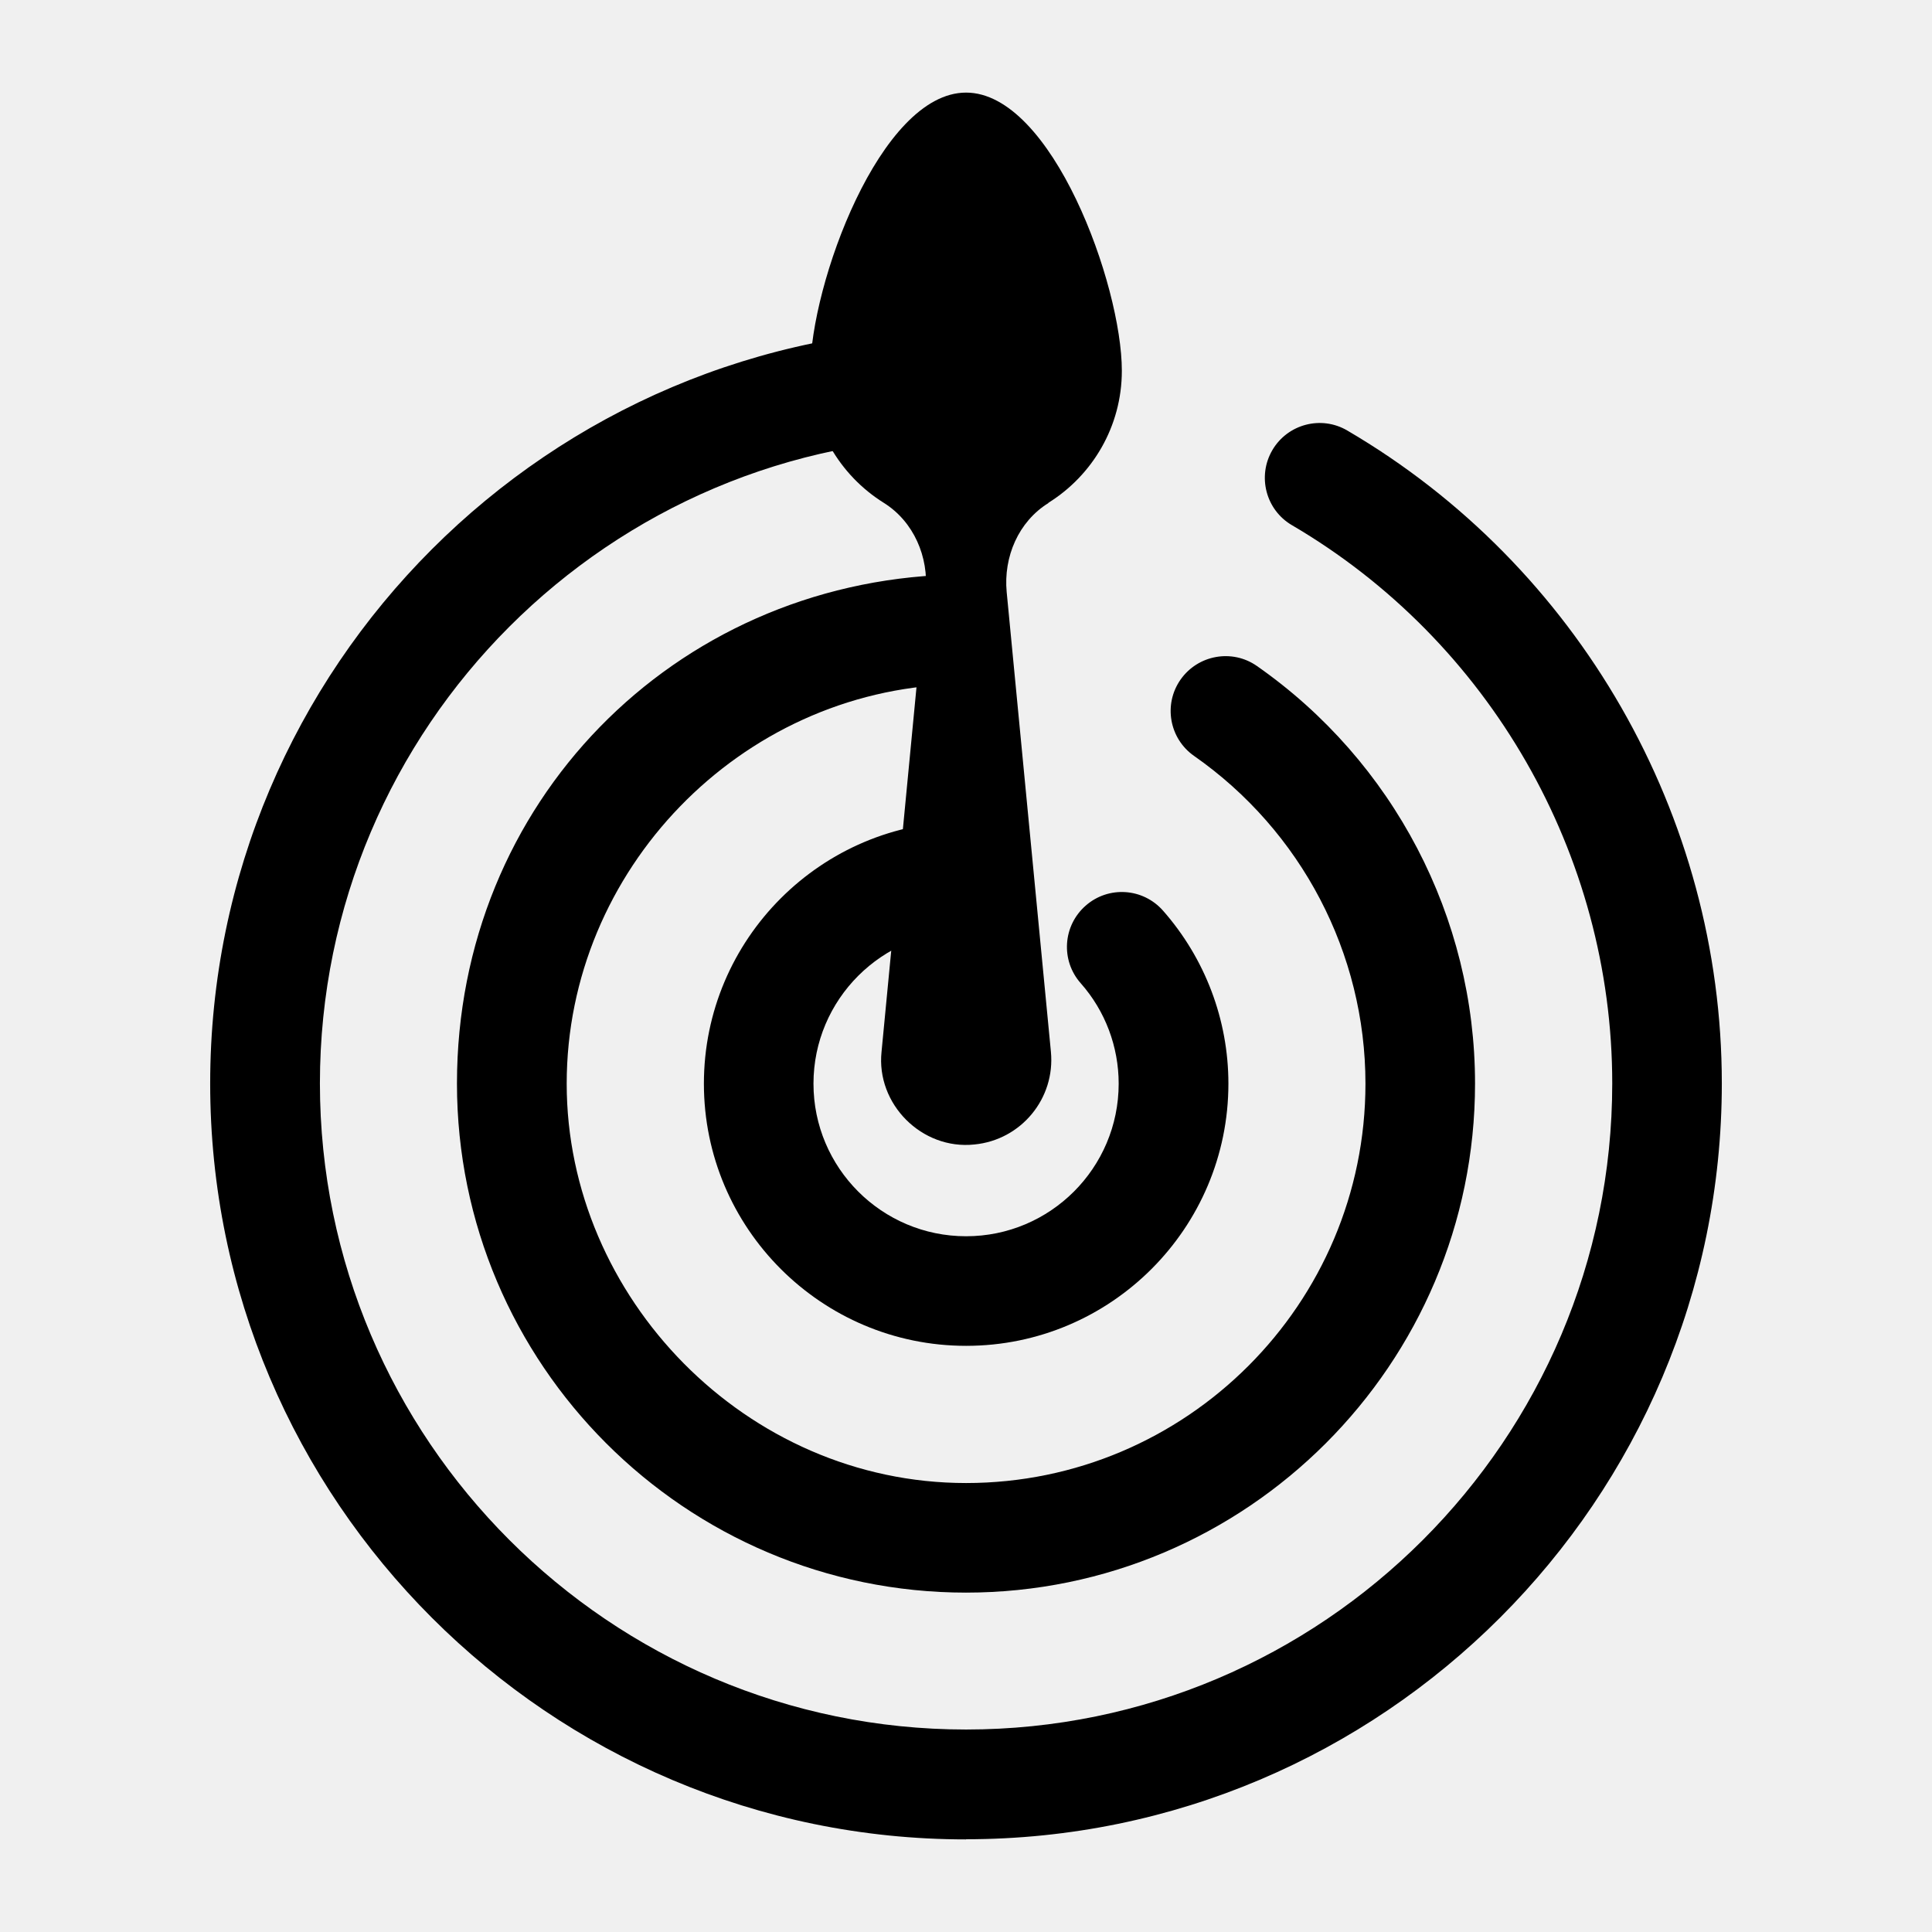
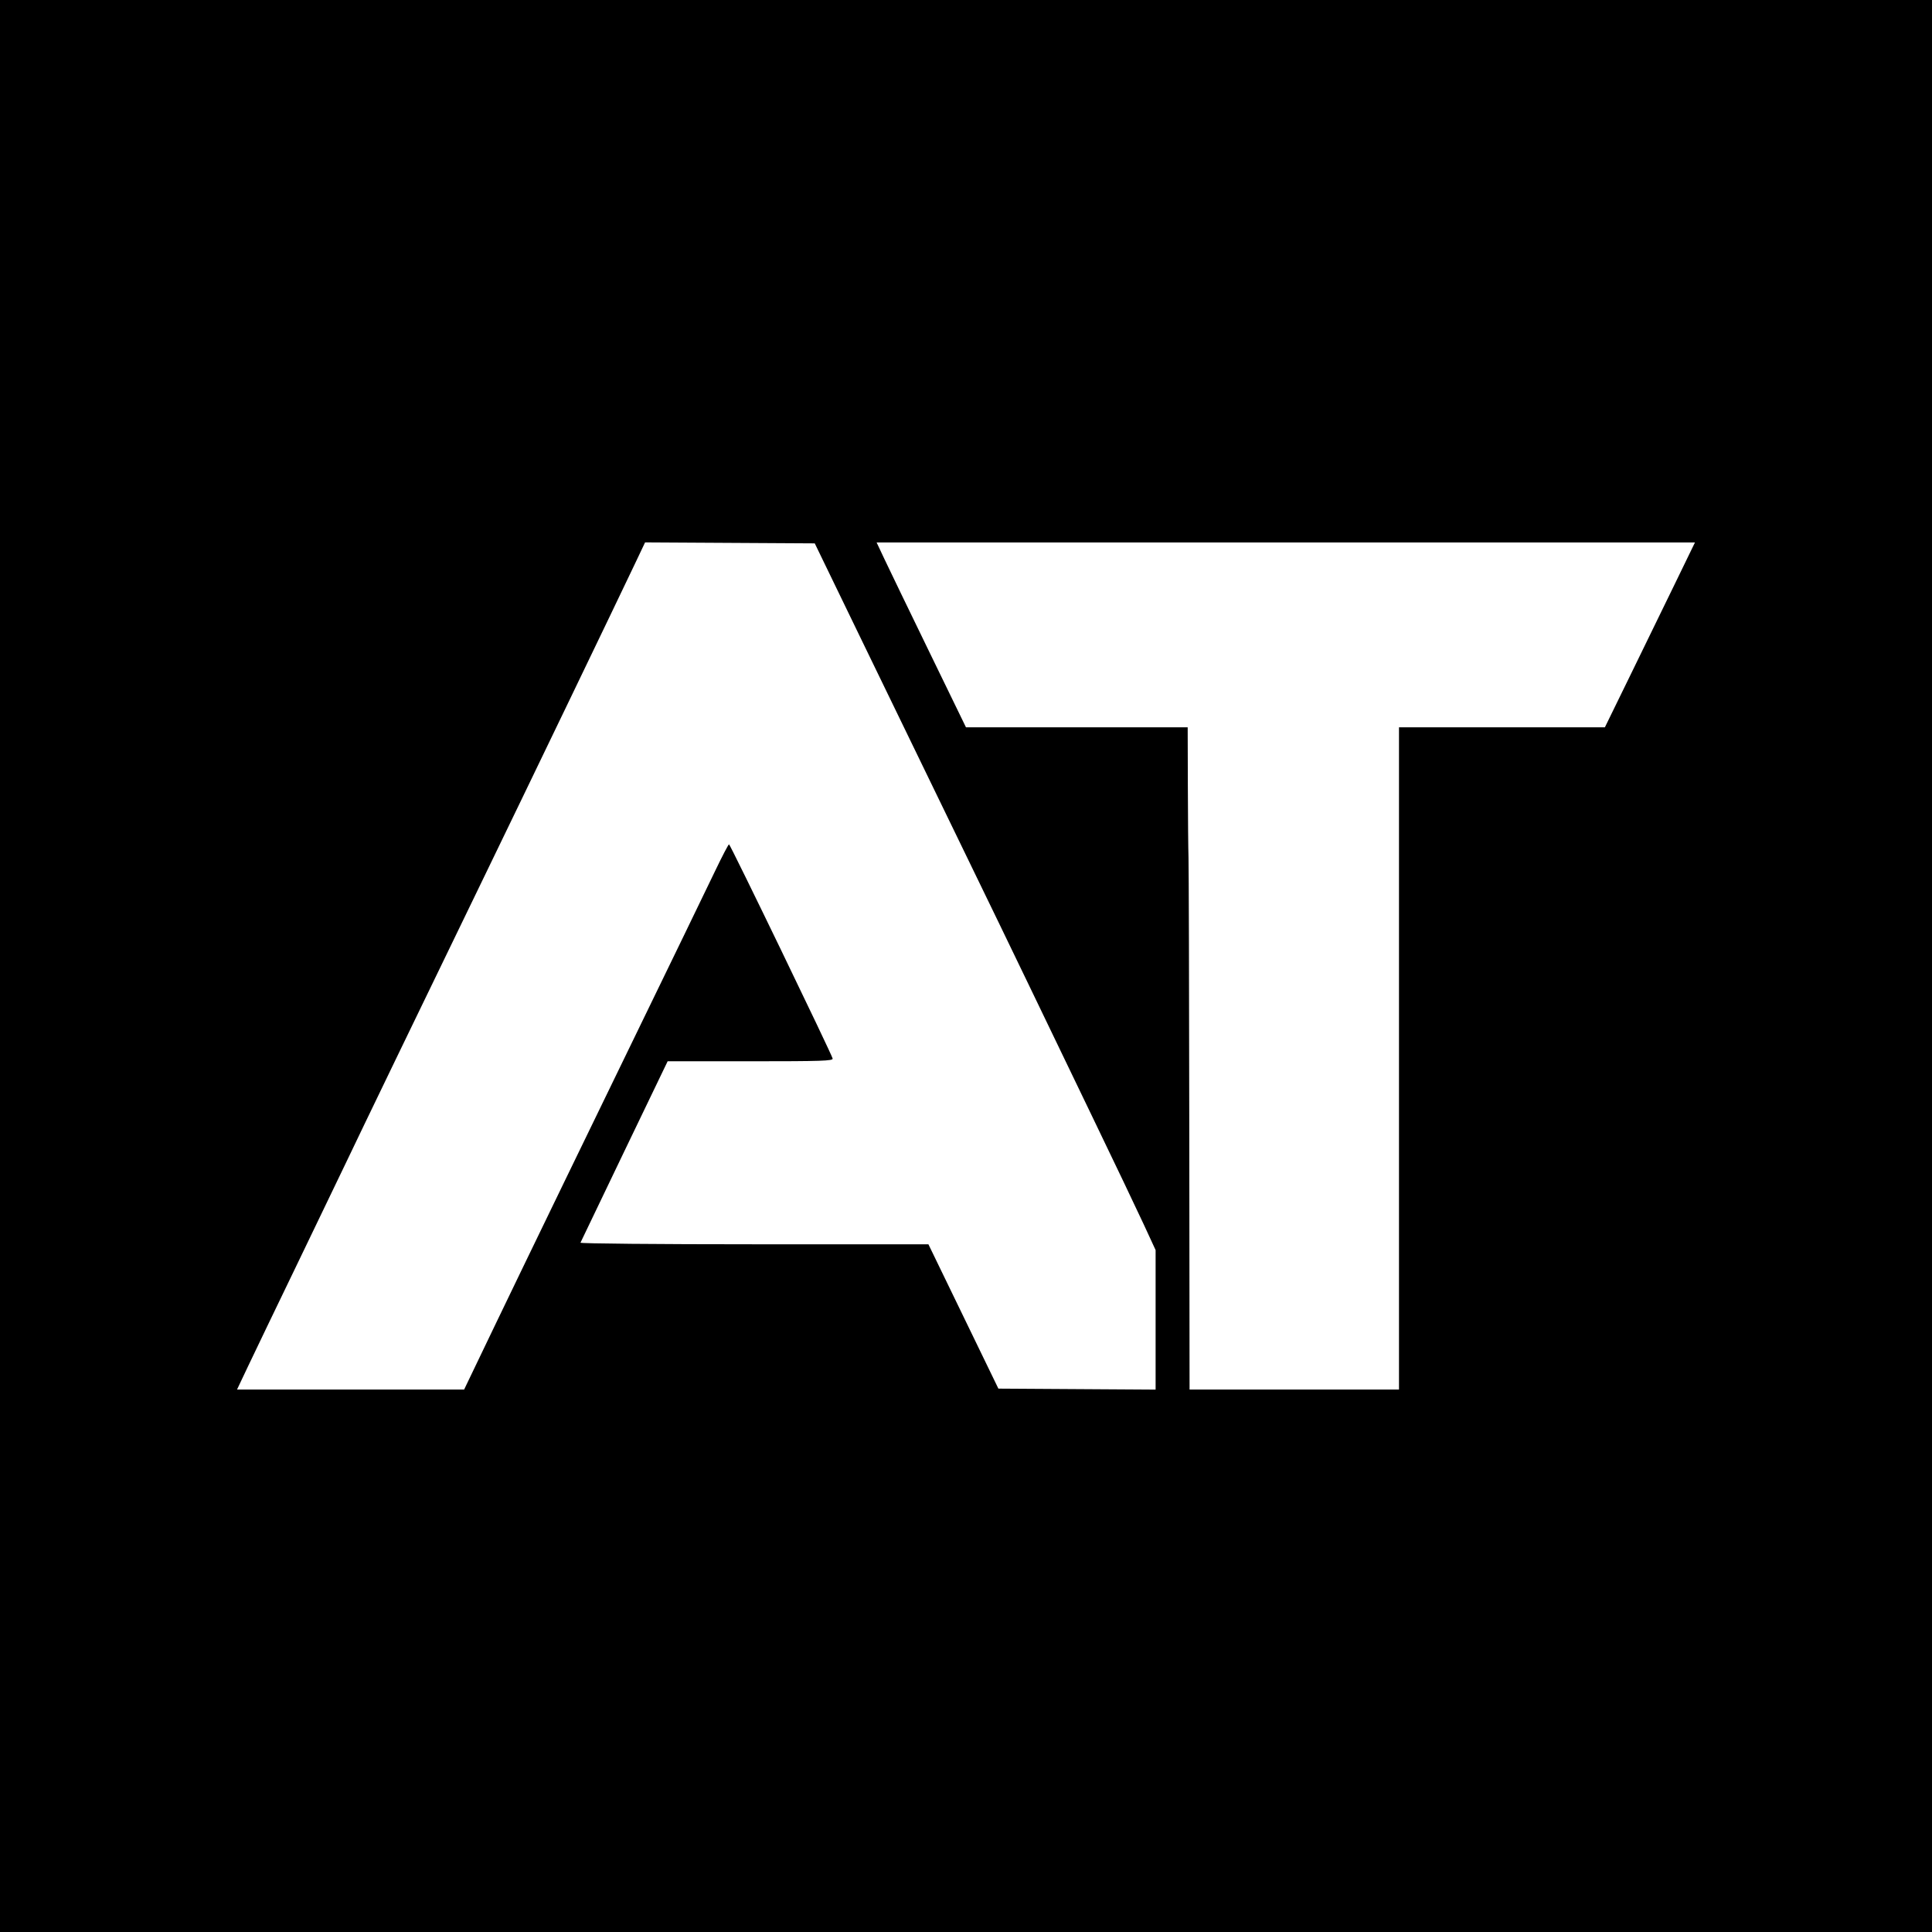
- <svg xmlns="http://www.w3.org/2000/svg" width="100%" height="100%" viewBox="0 0 128 128" version="1.1" xml:space="preserve" style="fill-rule:evenodd;clip-rule:evenodd;stroke-linejoin:round;stroke-miterlimit:2;">
-   <g transform="matrix(1,0,0,1,-3.585,-12.015)">
-     <path d="M67.59,133.88C39.98,133.88 17.51,111.41 17.51,83.8C17.51,56.19 39.98,33.72 67.59,33.72C69.6,33.72 71.22,35.35 71.22,37.35C71.22,39.35 69.59,40.98 67.59,40.98C43.98,40.98 24.78,60.19 24.78,83.79C24.78,107.39 43.99,126.6 67.59,126.6C91.19,126.6 110.4,107.4 110.4,83.79C110.4,68.64 102.27,54.48 89.18,46.81C87.45,45.8 86.87,43.57 87.88,41.84C88.89,40.11 91.12,39.52 92.85,40.54C108.16,49.5 117.66,66.07 117.66,83.79C117.66,111.4 95.19,133.87 67.58,133.87L67.59,133.88Z" style="fill:circleColor;fill-rule:nonzero;" />
-   </g>
-   <g transform="matrix(1,0,0,1,-3.585,-12.015)">
-     <path d="M67.59,117.53C48.99,117.53 33.86,102.4 33.86,83.8C33.86,65.2 48.21,50.66 66.52,50.09C68.51,50.03 70.2,51.6 70.27,53.61C70.33,55.62 68.76,57.29 66.75,57.36C52.62,57.8 41.13,69.66 41.13,83.81C41.13,97.96 53,110.27 67.59,110.27C82.18,110.27 94.05,98.4 94.05,83.81C94.05,75.18 89.81,67.07 82.7,62.1C81.05,60.95 80.65,58.68 81.8,57.04C82.95,55.4 85.22,54.99 86.86,56.14C95.91,62.46 101.31,72.8 101.31,83.8C101.31,102.4 86.18,117.53 67.58,117.53L67.59,117.53Z" style="fill:circleColor;fill-rule:nonzero;" />
-   </g>
-   <g transform="matrix(1,0,0,1,-3.585,-12.015)">
-     <path d="M67.59,101.18C58.01,101.18 50.22,93.39 50.22,83.81C50.22,74.23 58.01,66.44 67.59,66.44C69.6,66.44 71.22,68.07 71.22,70.07C71.22,72.07 69.59,73.7 67.59,73.7C62.02,73.7 57.48,78.23 57.48,83.81C57.48,89.39 62.01,93.92 67.59,93.92C73.17,93.92 77.7,89.39 77.7,83.81C77.7,81.36 76.81,78.99 75.18,77.15C73.85,75.64 74,73.35 75.51,72.02C77.02,70.69 79.31,70.84 80.64,72.35C83.43,75.52 84.97,79.59 84.97,83.81C84.97,93.39 77.18,101.18 67.6,101.18L67.59,101.18Z" style="fill:circleColor;fill-rule:nonzero;" />
-   </g>
-   <g transform="matrix(1,0,0,1,-3.585,-12.015)">
-     <path d="M73.04,45.33C75.96,43.51 77.91,40.27 77.91,36.58C77.91,30.89 73.28,18.15 67.59,18.15C61.9,18.15 57.27,30.89 57.27,36.58C57.27,40.27 59.22,43.51 62.14,45.33C64.12,46.57 65.13,48.91 64.91,51.24L61.99,81.69C61.62,85.16 64.66,88.21 68.14,87.84C71.24,87.54 73.51,84.79 73.21,81.69C73.21,81.69 71.53,64.24 70.28,51.24C70.06,48.91 71.06,46.57 73.05,45.34L73.04,45.33Z" style="fill:spoonColor;fill-rule:nonzero;" />
+ <svg xmlns="http://www.w3.org/2000/svg" xmlns:xlink="http://www.w3.org/1999/xlink" version="1.1" id="svg1" width="1024" height="1024" viewBox="0 0 1024 1024" xml:space="preserve">
+   <defs id="defs1">
+     <color-profile name="SMPTE-RP-431-2-2007-DCI-P3" xlink:href="file:///System/Library/ColorSync/Profiles/DCI(P3)%20RGB.icc" id="color-profile1" />
+     <meshgradient id="meshgradient6" gradientUnits="userSpaceOnUse" x="462.335" y="272.511">
+       <meshrow id="meshrow6">
+         <meshpatch id="meshpatch6">
+           <stop path="c 145.115,0  290.23,0  435.345,0" style="stop-color:#ffffff;stop-opacity:1" id="stop6" />
+           <stop path="c 0,150  0,300  0,450" style="stop-color:#ffd42a;stop-opacity:1" id="stop7" />
+           <stop path="c -145.115,0  -290.23,0  -435.345,0" style="stop-color:#ffffff;stop-opacity:1" id="stop8" />
+           <stop path="c 0,-150  0,-300  0,-450" style="stop-color:#ffd42a;stop-opacity:1" id="stop9" />
+         </meshpatch>
+       </meshrow>
+     </meshgradient>
+   </defs>
+   <rect id="bg" x="0" y="0" width="1024" height="1024" fill="BGcolor" />
+   <g id="g47" transform="translate(1.49262,14.48795)" style="display:inline;opacity:1;fill:#ffffff;fill-opacity:1">
+     <path style="display:inline;fill:#ffffff;fill-opacity:1;stroke:url(#meshgradient6);stroke-opacity:1" d="m 628.853,584.761 c -0.082,-75.487 -0.268,-140.625 -0.413,-144.75 -0.145,-4.125 -0.302,-21.337 -0.35,-38.25 l -0.087,-30.75 h -58.753 -58.753 l -19.497,-40.104 c -10.723,-22.057 -21.382,-44.107 -23.686,-49 l -4.19,-8.896 H 680.002 896.882 l -10.32,21.25 c -5.676,11.688 -16.421,33.737 -23.879,49 l -13.559,27.75 H 794.563 740.002 v 175.5 175.5 h -55.5 -55.5 z" id="path42" />
+     <path style="display:inline;fill:#ffffff;fill-opacity:1" d="m 129.936,709.761 c 3.191,-6.737 15.15,-31.6 26.575,-55.25 11.425,-23.65 23.119,-47.95 25.986,-54 6.234,-13.152 38.778,-80.506 71.269,-147.5 23.458,-48.368 71.866,-148.847 81.546,-169.26 l 5.102,-10.76 44.967,0.26 44.967,0.26 26.65,55 c 14.657,30.25 37.368,77.05 50.469,104 13.1,26.95 29.551,60.925 36.556,75.5 7.005,14.575 22.074,45.85 33.487,69.5 11.413,23.65 23.617,49.203 27.122,56.785 l 6.372,13.785 v 36.976 36.976 l -41.666,-0.261 -41.666,-0.261 -18.543,-38.25 -18.543,-38.25 h -92.375 c -50.806,0 -92.225,-0.381 -92.042,-0.846 0.183,-0.465 10.654,-22.29 23.267,-48.5 l 22.934,-47.654 h 43.889 c 37.839,0 43.845,-0.2 43.566,-1.451 -0.541,-2.427 -54.28,-113.536 -54.916,-113.543 -0.326,-0.003 -3.561,6.182 -7.19,13.744 -3.628,7.562 -11.518,23.875 -17.533,36.25 -47.966,98.682 -85.372,175.855 -99.243,204.748 l -16.442,34.248 -60.185,0.002 -60.185,0.002 z" id="path23" />
+     <path style="display:inline;fill:#ffffff;fill-opacity:1;fill-rule:nonzero;stroke-width:1.153" d="m 153.27,704.15 c -0.642,-1.039 -4.278,6.569 107.435,-224.822 47.429,-98.24 87.639,-181.015 89.357,-183.946 3.044,-5.194 3.301,-5.35 10.164,-6.146 3.873,-0.449 18.551,-0.442 32.618,0.017 l 25.577,0.834 56.474,116.072 c 98.403,202.252 118.216,243.494 119.365,248.472 0.616,2.67 1.133,15.105 1.149,27.634 l 0.028,22.78 h -28.343 -28.343 l -18.508,-37.883 -18.508,-37.883 -24.268,-0.756 c -13.347,-0.416 -51.174,-0.756 -84.058,-0.756 -32.885,0 -59.791,-0.183 -59.791,-0.407 0,-0.224 6.388,-13.848 14.196,-30.277 l 14.196,-29.87 5.124,-0.78 c 2.818,-0.429 18.406,-0.818 34.64,-0.865 16.234,-0.047 37.42,-0.428 47.08,-0.846 17.292,-0.748 17.554,-0.799 16.934,-3.269 -1.214,-4.836 -78.101,-164.97 -80.233,-167.102 -0.769,-0.769 -6.503,9.784 -17.197,31.644 -20.362,41.625 -113.553,234.693 -125.488,259.981 l -9,19.067 h -40.022 c -22.012,0 -40.271,-0.402 -40.574,-0.894 z" id="path46" />
+     <path style="display:inline;fill:#ffffff;fill-opacity:1;fill-rule:nonzero;stroke-width:0.981" d="M 645.538,665.602 C 645.181,643.656 644.888,564.613 644.888,489.952 V 354.204 h -62.169 -62.169 l -4.018,-8.586 c -2.21,-4.722 -9.098,-19.184 -15.307,-32.137 l -11.289,-23.551 5.597,-0.571 c 8.201,-0.837 374.186,0.245 373.858,1.106 -0.153,0.401 -7.095,14.907 -15.426,32.235 L 838.815,354.204 H 781.594 724.372 V 529.855 705.505 H 685.28 646.188 Z" id="path40" />
+     <path style="fill:#ffffff;fill-opacity:1;fill-rule:nonzero;stroke-width:1.153" d="m 645.799,611.428 c -0.422,-51.489 -0.767,-130.64 -0.767,-175.893 V 353.259 H 582.964 520.897 L 505.783,321.54 490.669,289.822 l 151.287,0.002 c 83.208,10e-4 168.034,0.345 188.503,0.763 36.174,0.74 37.195,0.824 36.503,3.006 -0.392,1.235 -6.975,15.164 -14.63,30.955 l -13.918,28.71 h -57.475 -57.475 v 175.893 175.893 h -38.449 -38.449 z" id="path47" />
  </g>
</svg>
